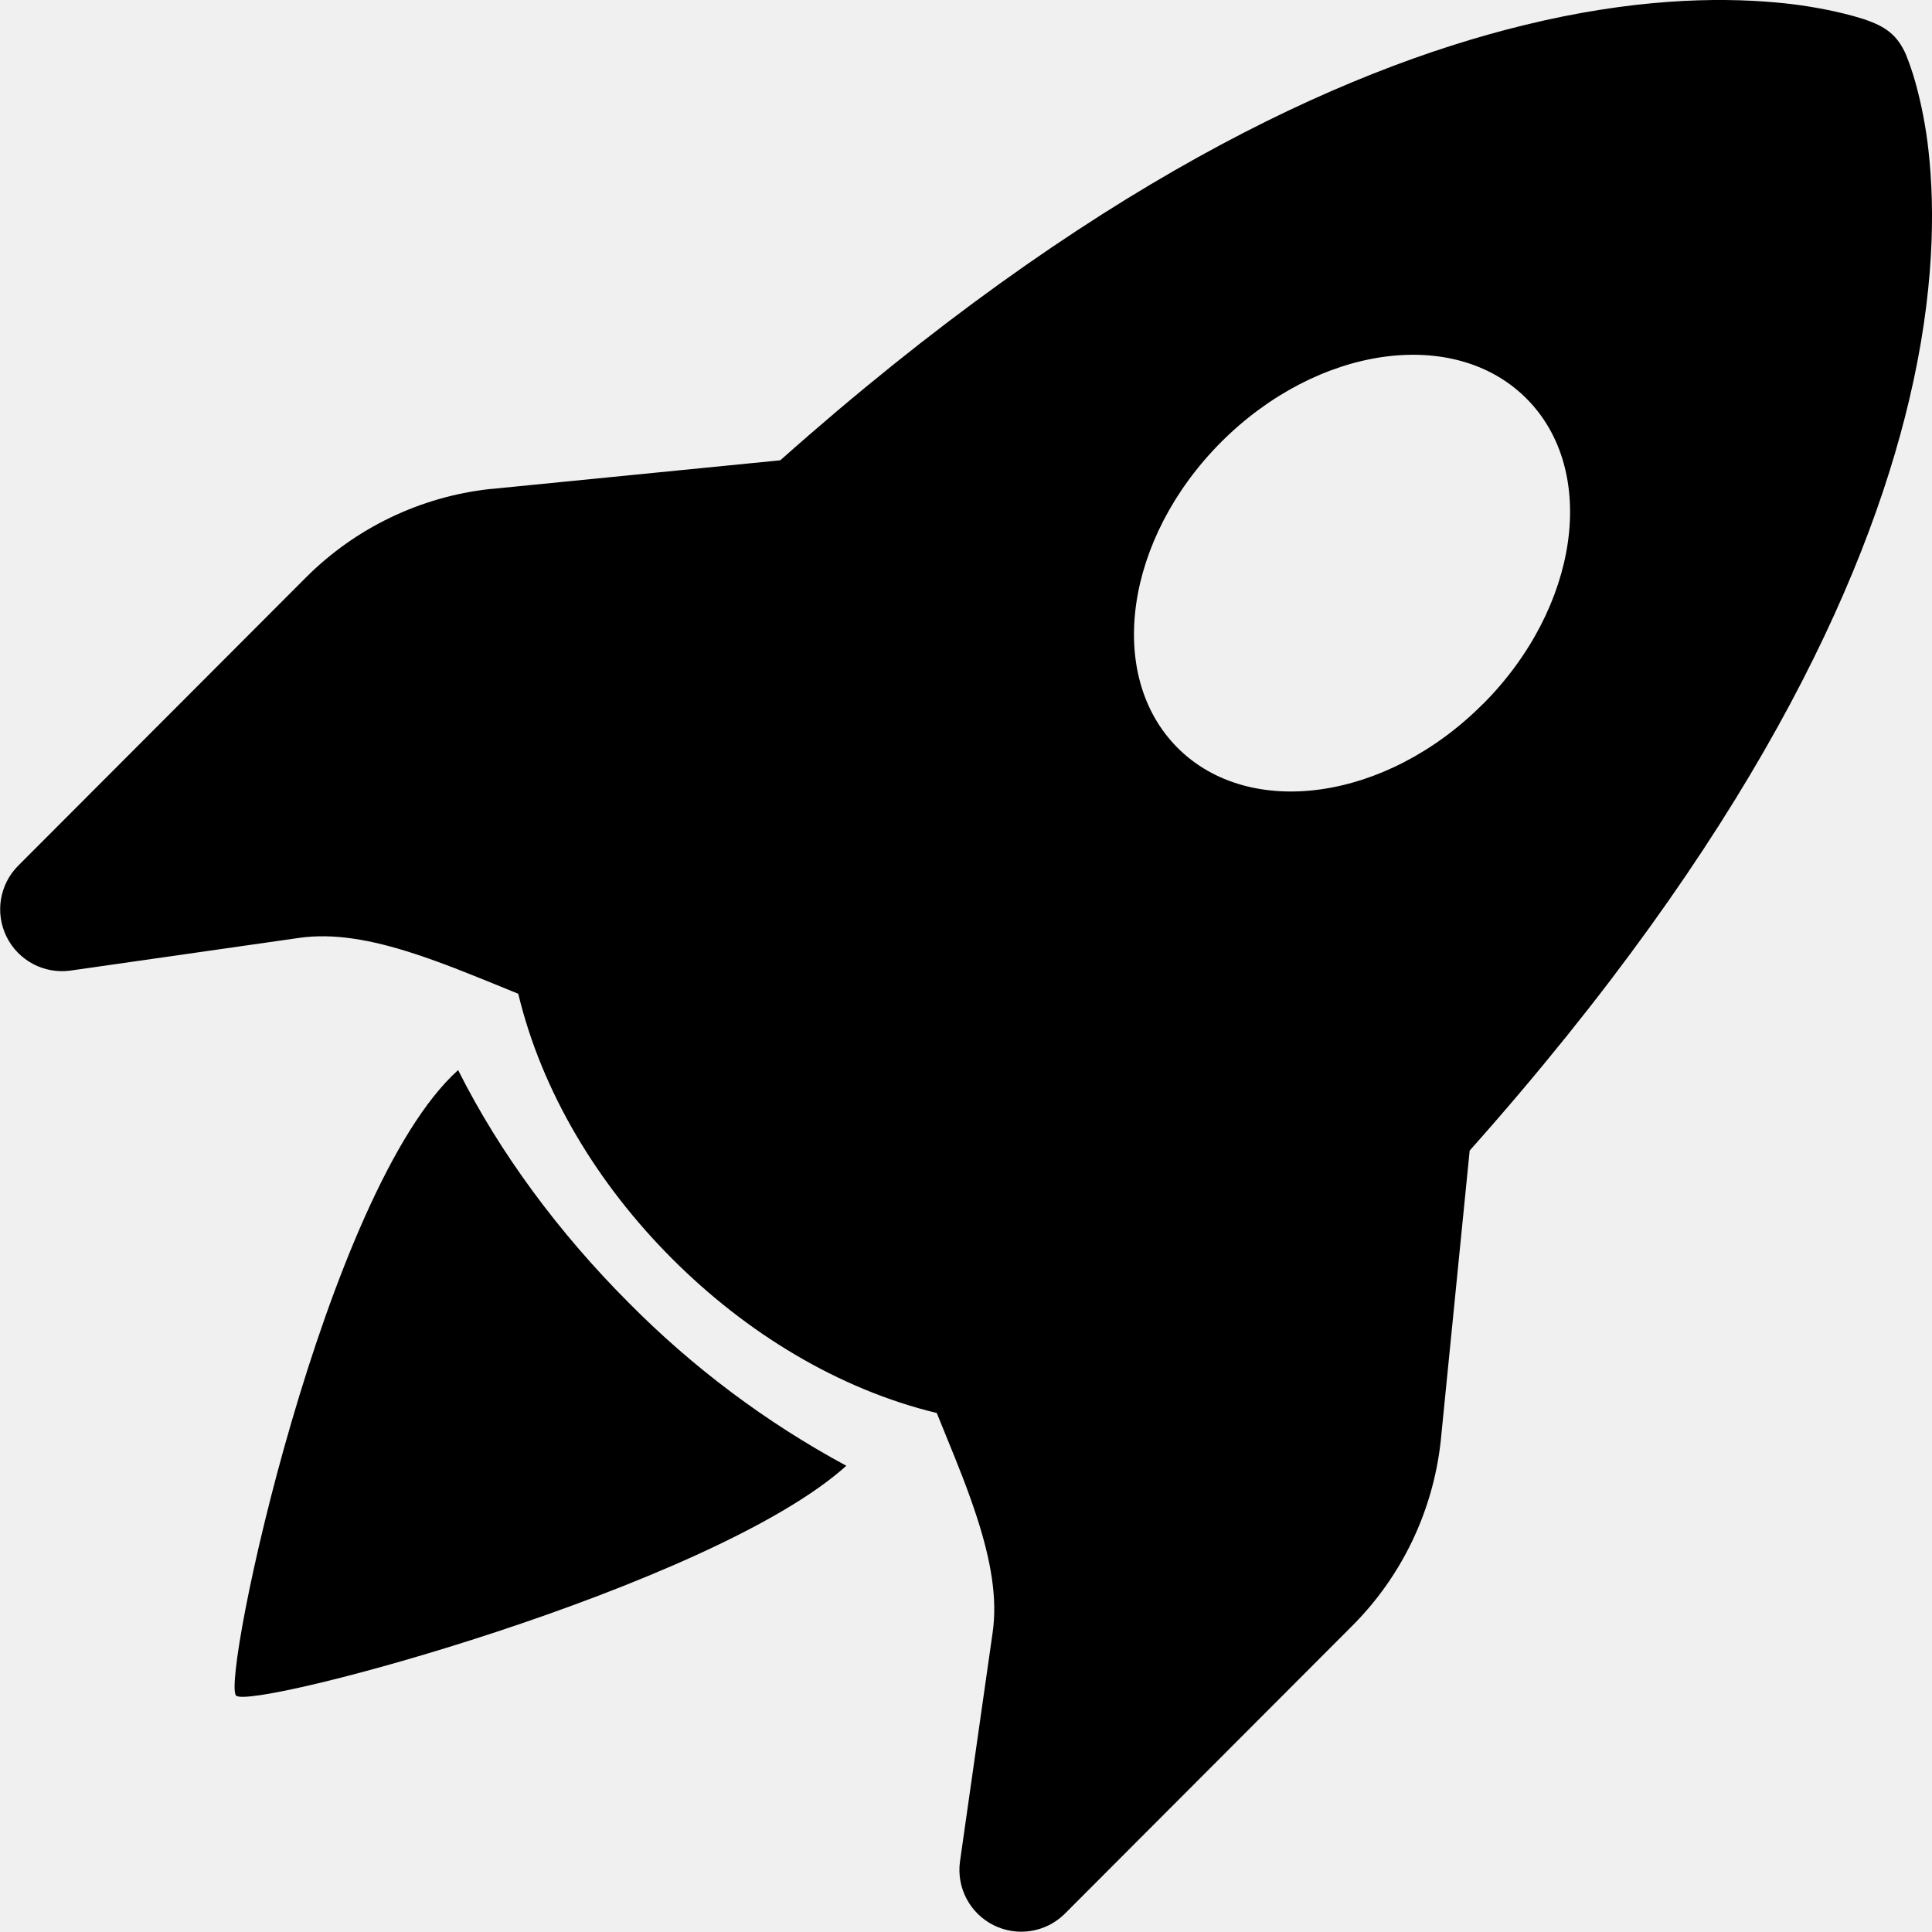
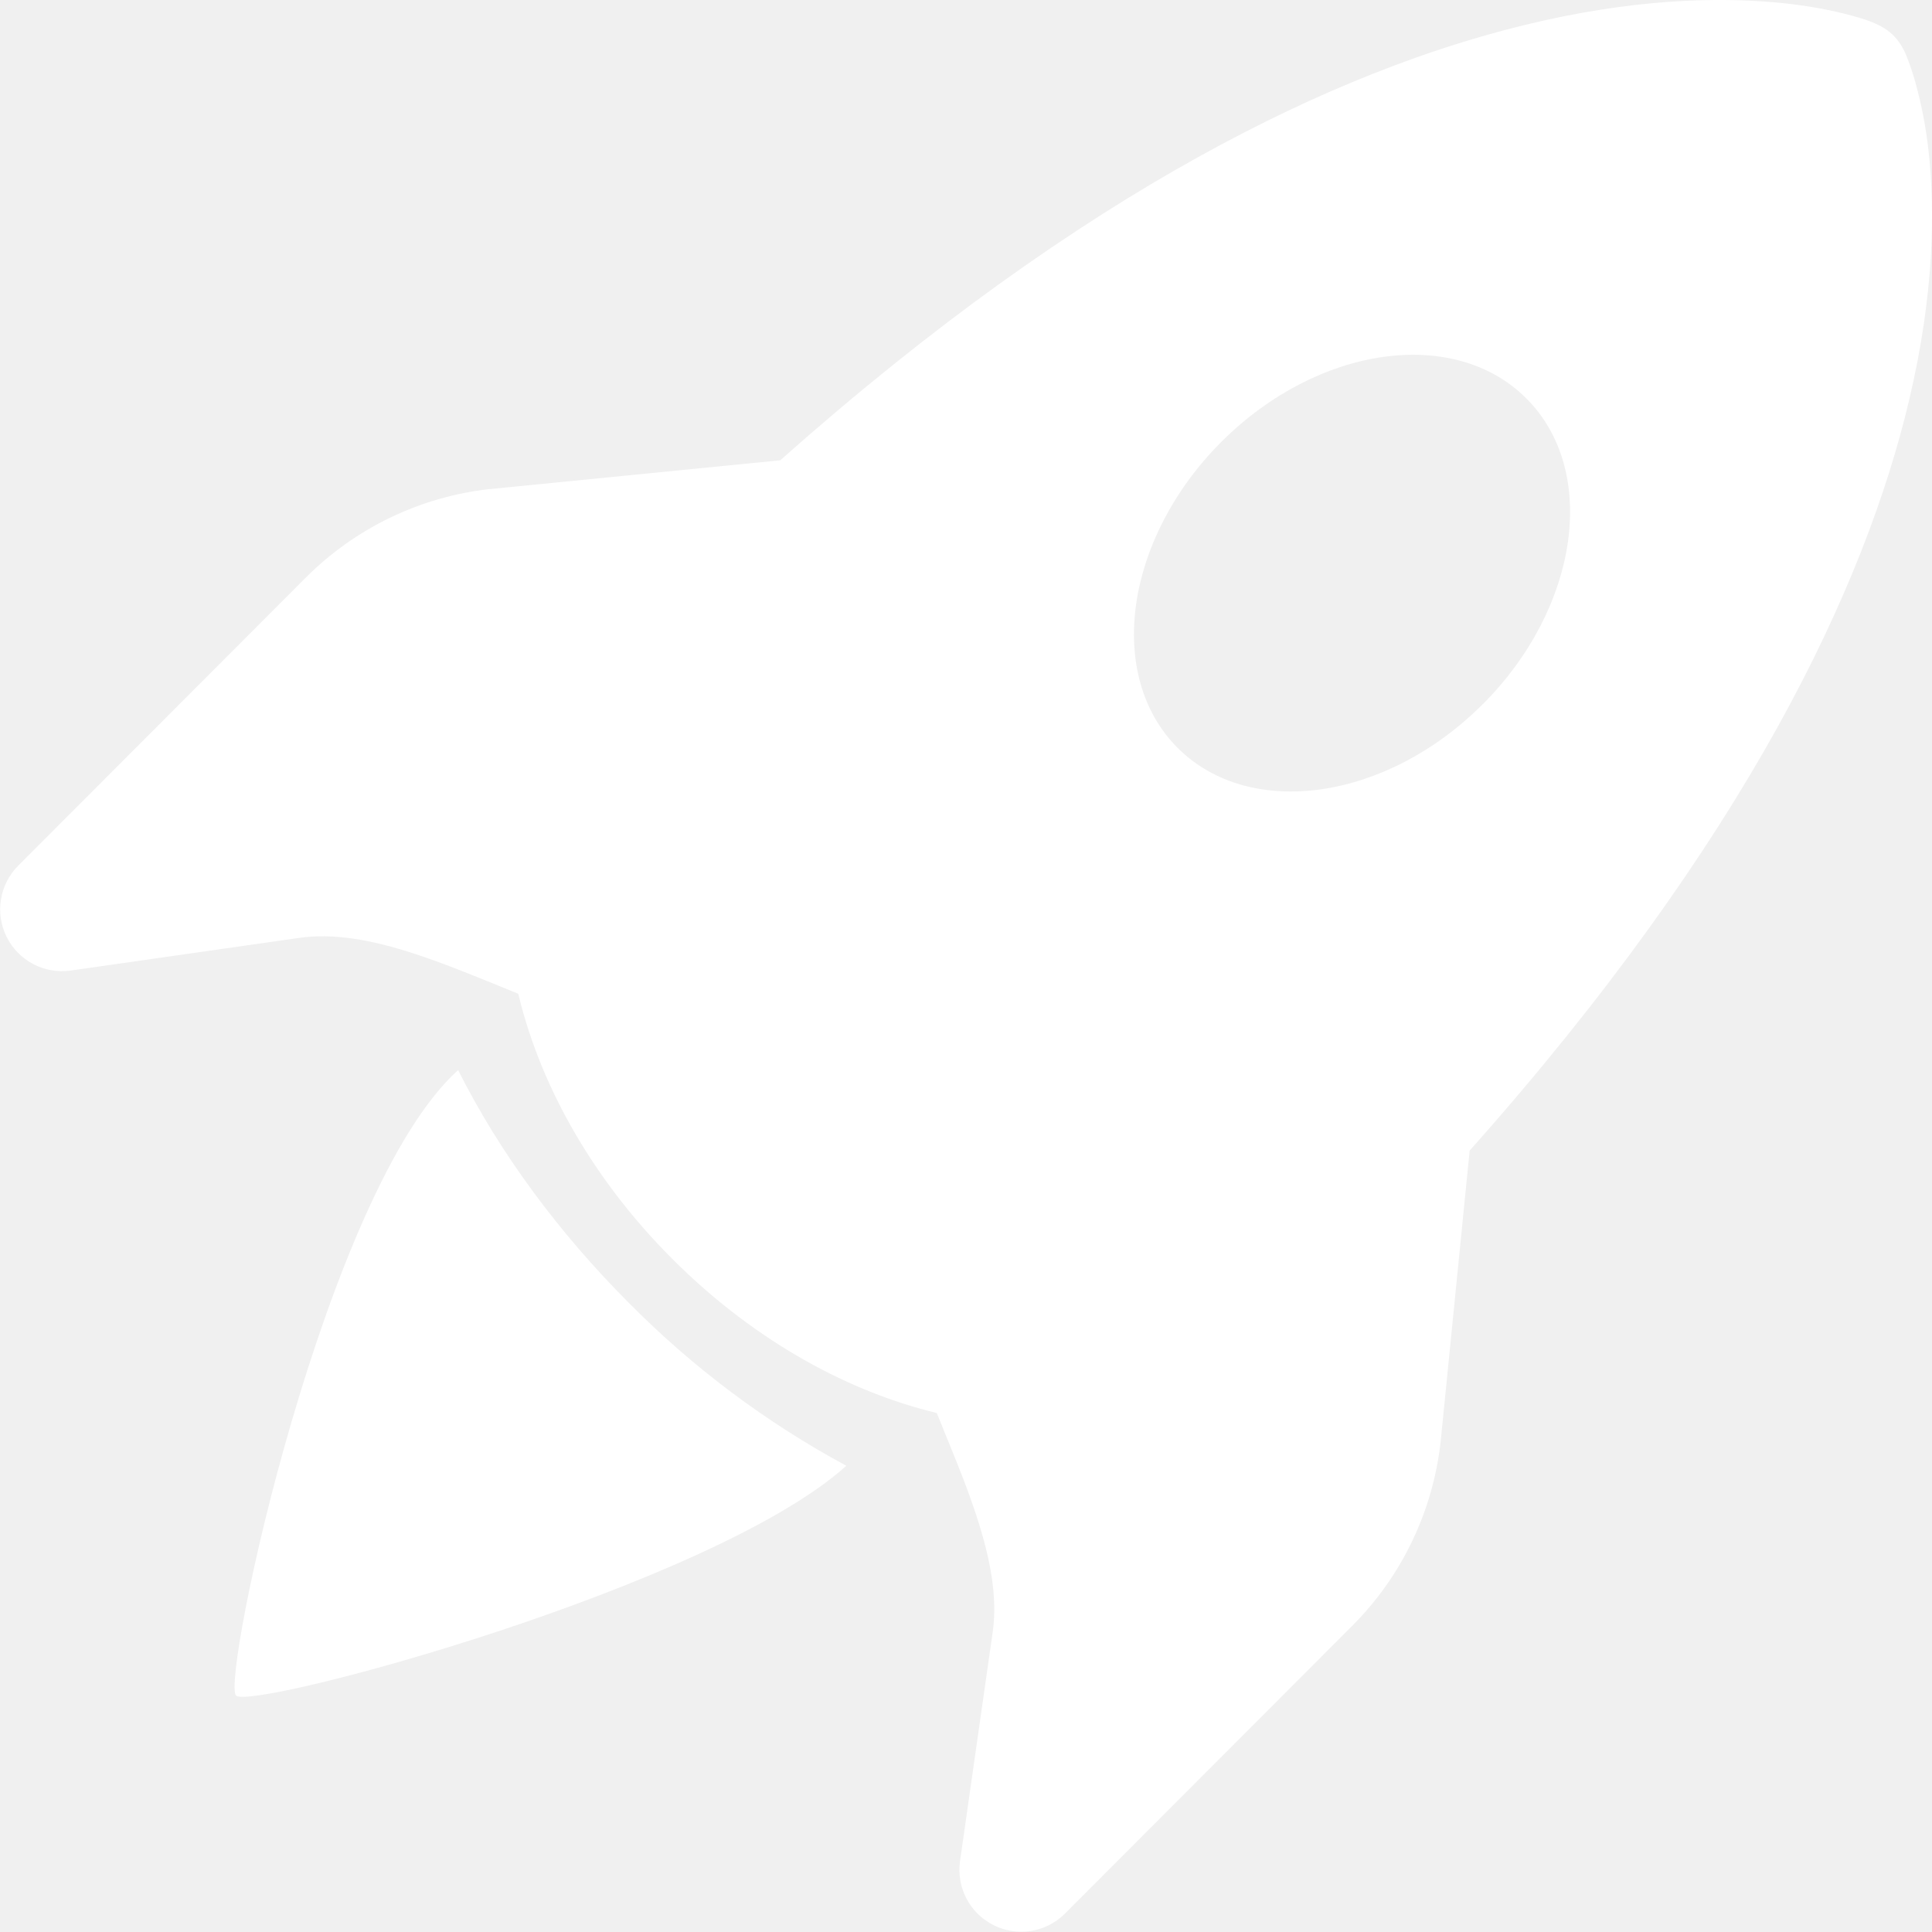
- <svg xmlns="http://www.w3.org/2000/svg" width="16" height="16" fill="currentColor" class="bi bi-rocket-takeoff-fill" viewBox="0 0 16 16">
-   <path d="M12.17 9.53c2.307-2.592 3.278-4.684 3.641-6.218.21-.887.214-1.58.16-2.065a3.578 3.578 0 0 0-.108-.563 2.22 2.22 0 0 0-.078-.23V.453c-.073-.164-.168-.234-.352-.295a2.35 2.35 0 0 0-.16-.045 3.797 3.797 0 0 0-.57-.093c-.49-.044-1.19-.03-2.08.188-1.536.374-3.618 1.343-6.161 3.604l-2.4.238h-.006a2.552 2.552 0 0 0-1.524.734L.15 7.17a.512.512 0 0 0 .433.868l1.896-.271c.28-.04.592.013.955.132.232.076.437.16.655.248l.203.083c.196.816.66 1.58 1.275 2.195.613.614 1.376 1.08 2.191 1.277l.082.202c.089.218.173.424.249.657.118.363.172.676.132.956l-.271 1.9a.512.512 0 0 0 .867.433l2.382-2.386c.41-.41.668-.949.732-1.526l.24-2.408Zm.11-3.699c-.797.8-1.93.961-2.528.362-.598-.6-.436-1.733.361-2.532.798-.799 1.93-.96 2.528-.361.599.599.437 1.732-.36 2.531Z" />
-   <path d="M5.205 10.787a7.632 7.632 0 0 0 1.804 1.352c-1.118 1.007-4.929 2.028-5.054 1.903-.126-.127.737-4.189 1.839-5.18.346.69.837 1.35 1.411 1.925Z" />
+ <svg xmlns="http://www.w3.org/2000/svg" width="16" height="16" class="bi bi-rocket-takeoff-fill" viewBox="0 0 16 16">
+   <path d="M12.17 9.53c2.307-2.592 3.278-4.684 3.641-6.218.21-.887.214-1.58.16-2.065a3.578 3.578 0 0 0-.108-.563 2.22 2.22 0 0 0-.078-.23V.453c-.073-.164-.168-.234-.352-.295a2.35 2.35 0 0 0-.16-.045 3.797 3.797 0 0 0-.57-.093c-.49-.044-1.19-.03-2.08.188-1.536.374-3.618 1.343-6.161 3.604l-2.4.238h-.006a2.552 2.552 0 0 0-1.524.734L.15 7.17a.512.512 0 0 0 .433.868l1.896-.271c.28-.04.592.013.955.132.232.076.437.16.655.248l.203.083c.196.816.66 1.58 1.275 2.195.613.614 1.376 1.08 2.191 1.277l.082.202c.089.218.173.424.249.657.118.363.172.676.132.956l-.271 1.9a.512.512 0 0 0 .867.433l2.382-2.386c.41-.41.668-.949.732-1.526l.24-2.408Zm.11-3.699c-.797.8-1.93.961-2.528.362-.598-.6-.436-1.733.361-2.532.798-.799 1.93-.96 2.528-.361.599.599.437 1.732-.36 2.531Z" fill="#ffffff" />
+   <path d="M5.205 10.787a7.632 7.632 0 0 0 1.804 1.352c-1.118 1.007-4.929 2.028-5.054 1.903-.126-.127.737-4.189 1.839-5.18.346.69.837 1.35 1.411 1.925Z" fill="#ffffff" />
</svg>
